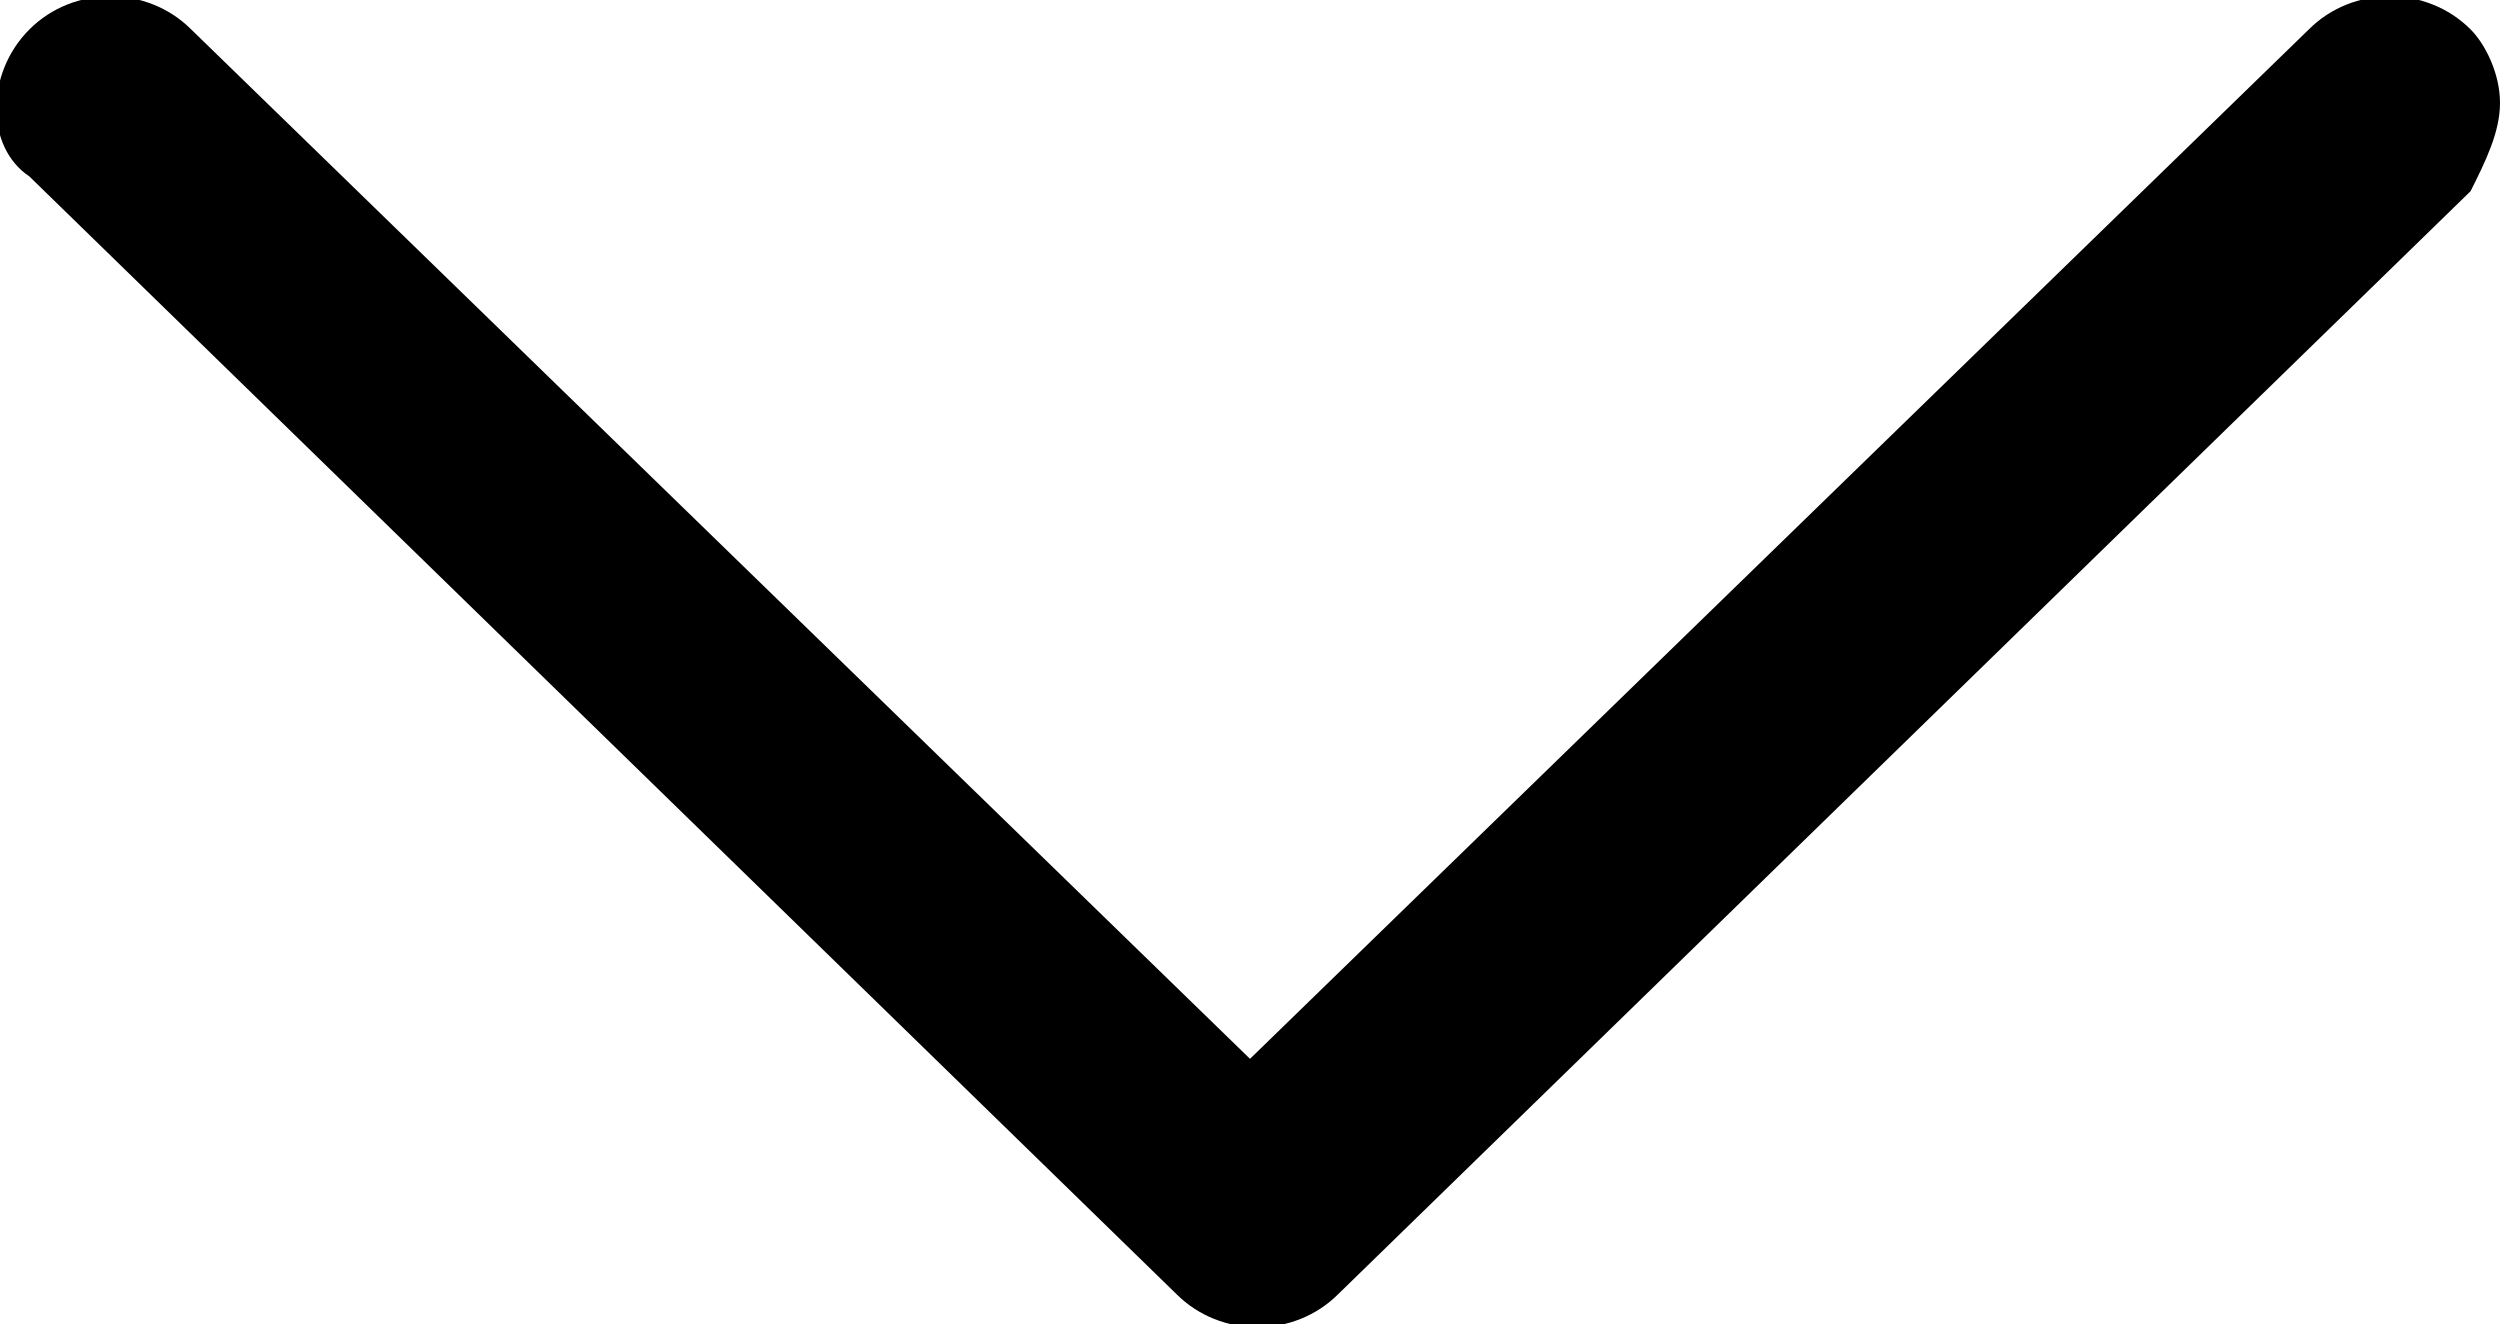
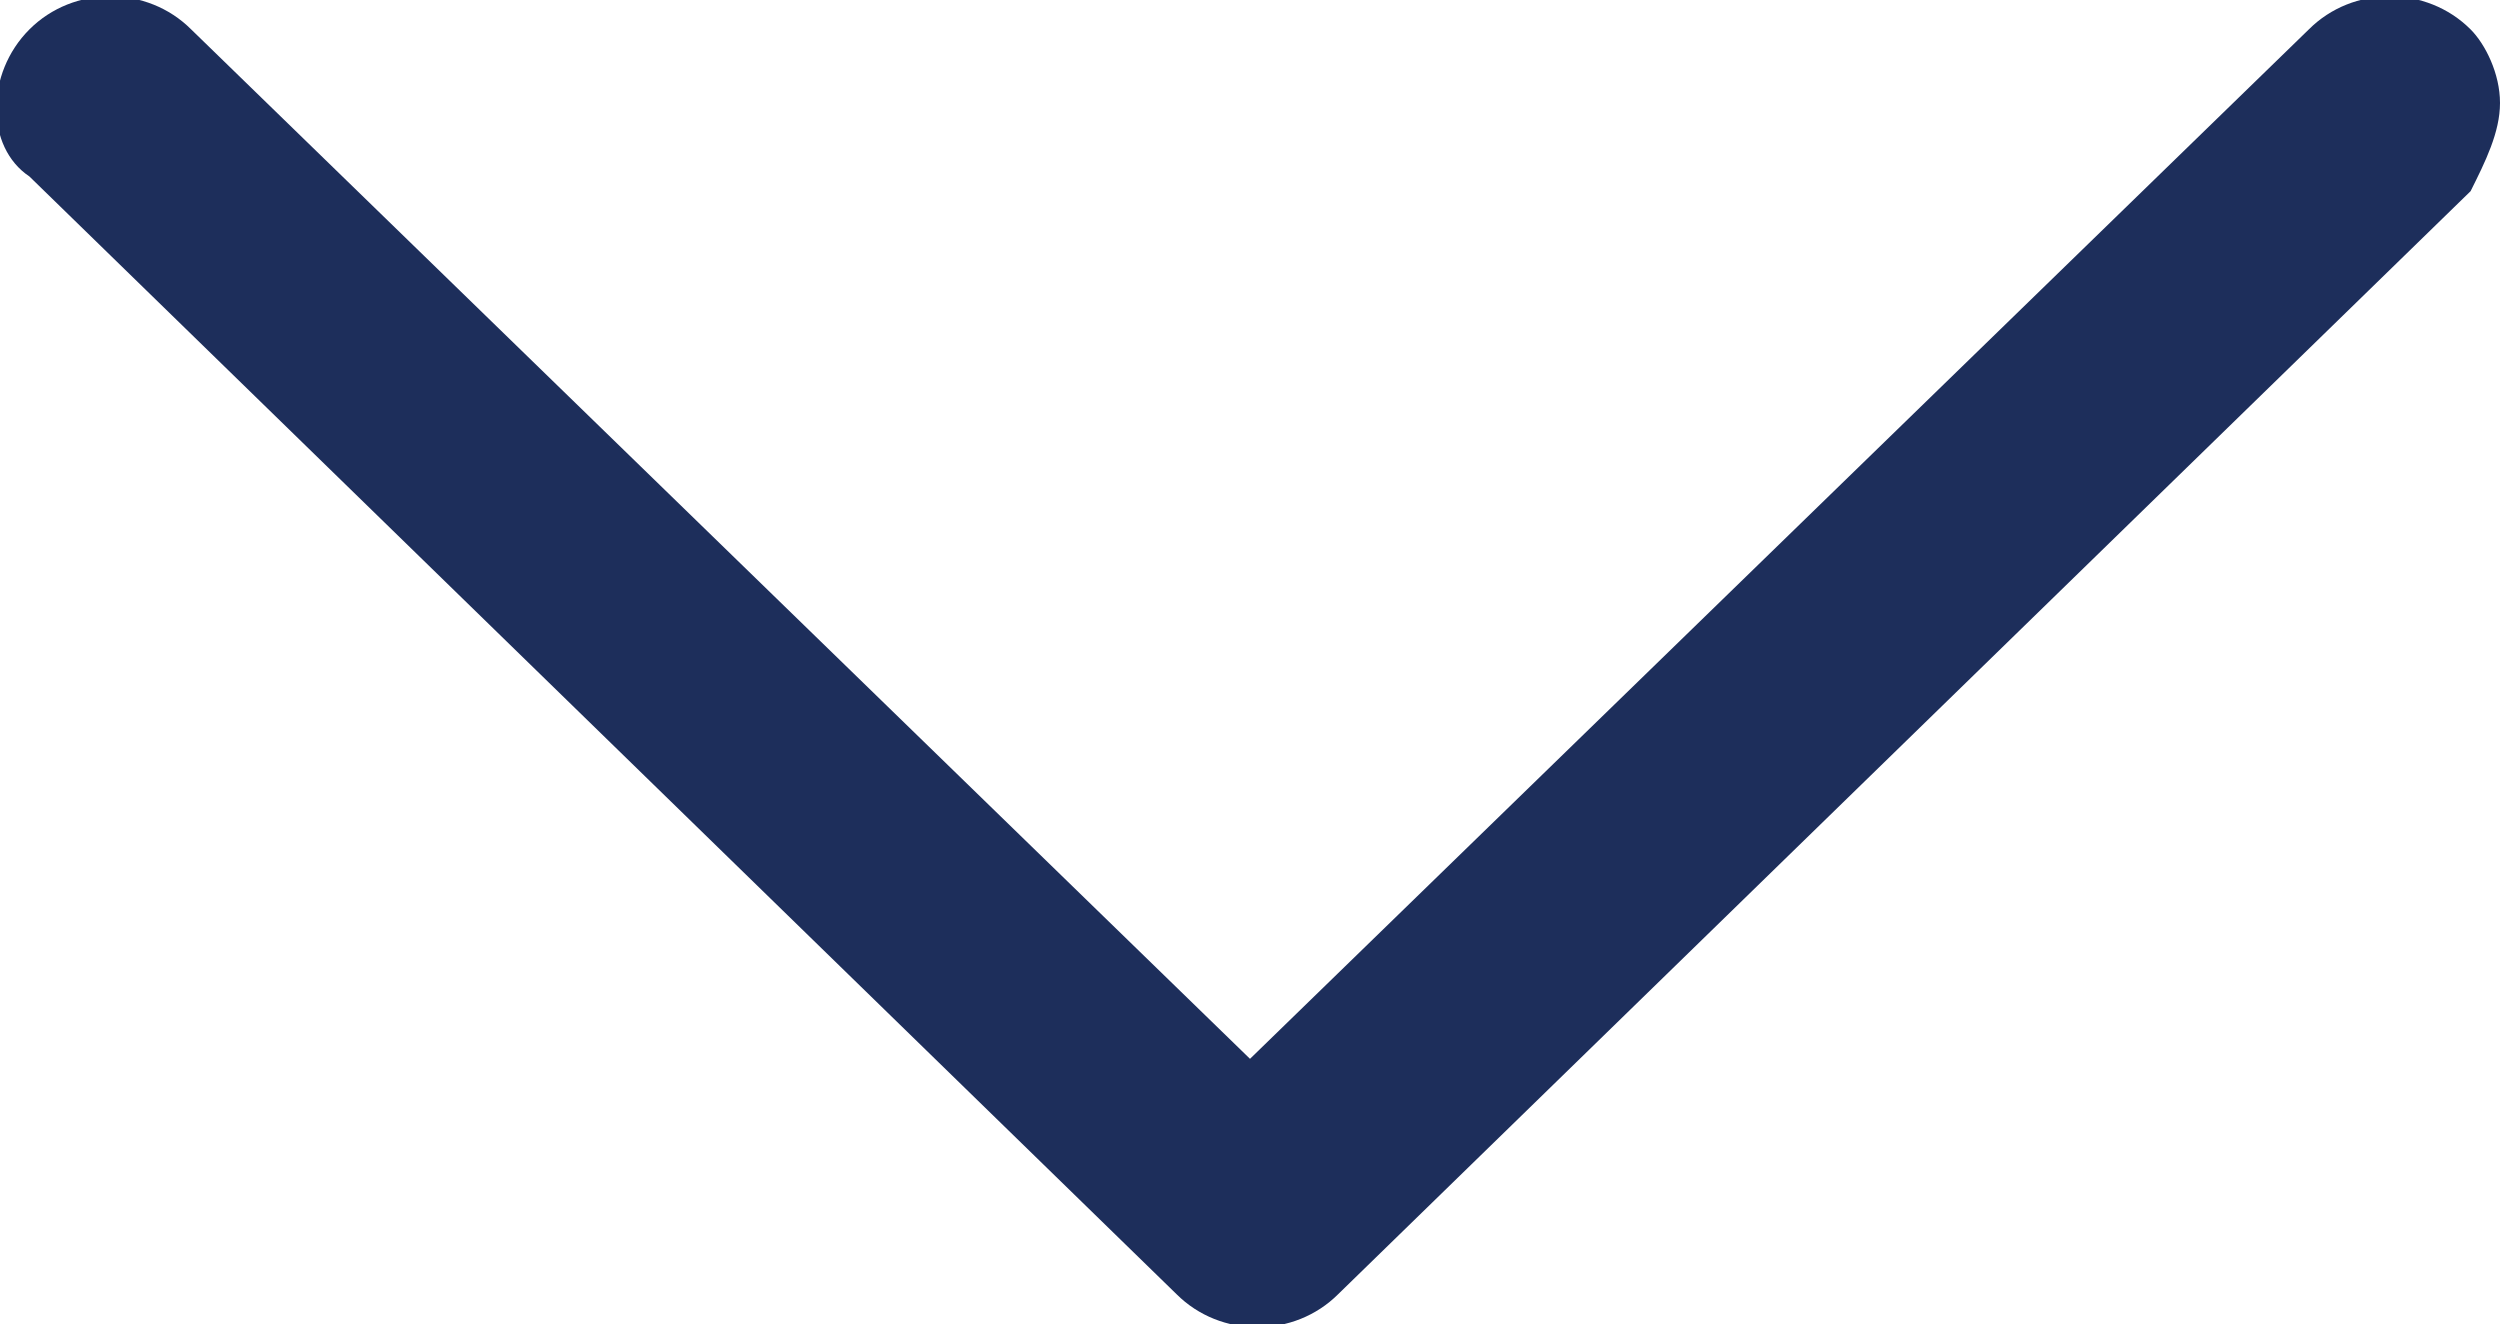
- <svg xmlns="http://www.w3.org/2000/svg" version="1.1" id="Layer_1" x="0px" y="0px" viewBox="0 0 17 9" style="enable-background:new 0 0 17 9;" xml:space="preserve">
+ <svg xmlns="http://www.w3.org/2000/svg" fill="#1d2e5b" version="1.1" id="Layer_1" x="0px" y="0px" viewBox="0 0 17 9" style="enable-background: new 0 0 17 9;" xml:space="preserve">
  <path d="M8.5,7.2l-7.2-7C1-0.1,0.5-0.1,0.2,0.2c-0.3,0.3-0.3,0.8,0,1L8,8.8c0.3,0.3,0.8,0.3,1.1,0l7.7-7.5C16.9,1.1,17,0.9,17,0.7   s-0.1-0.4-0.2-0.5c-0.3-0.3-0.8-0.3-1.1,0L8.5,7.2z" />
</svg>
